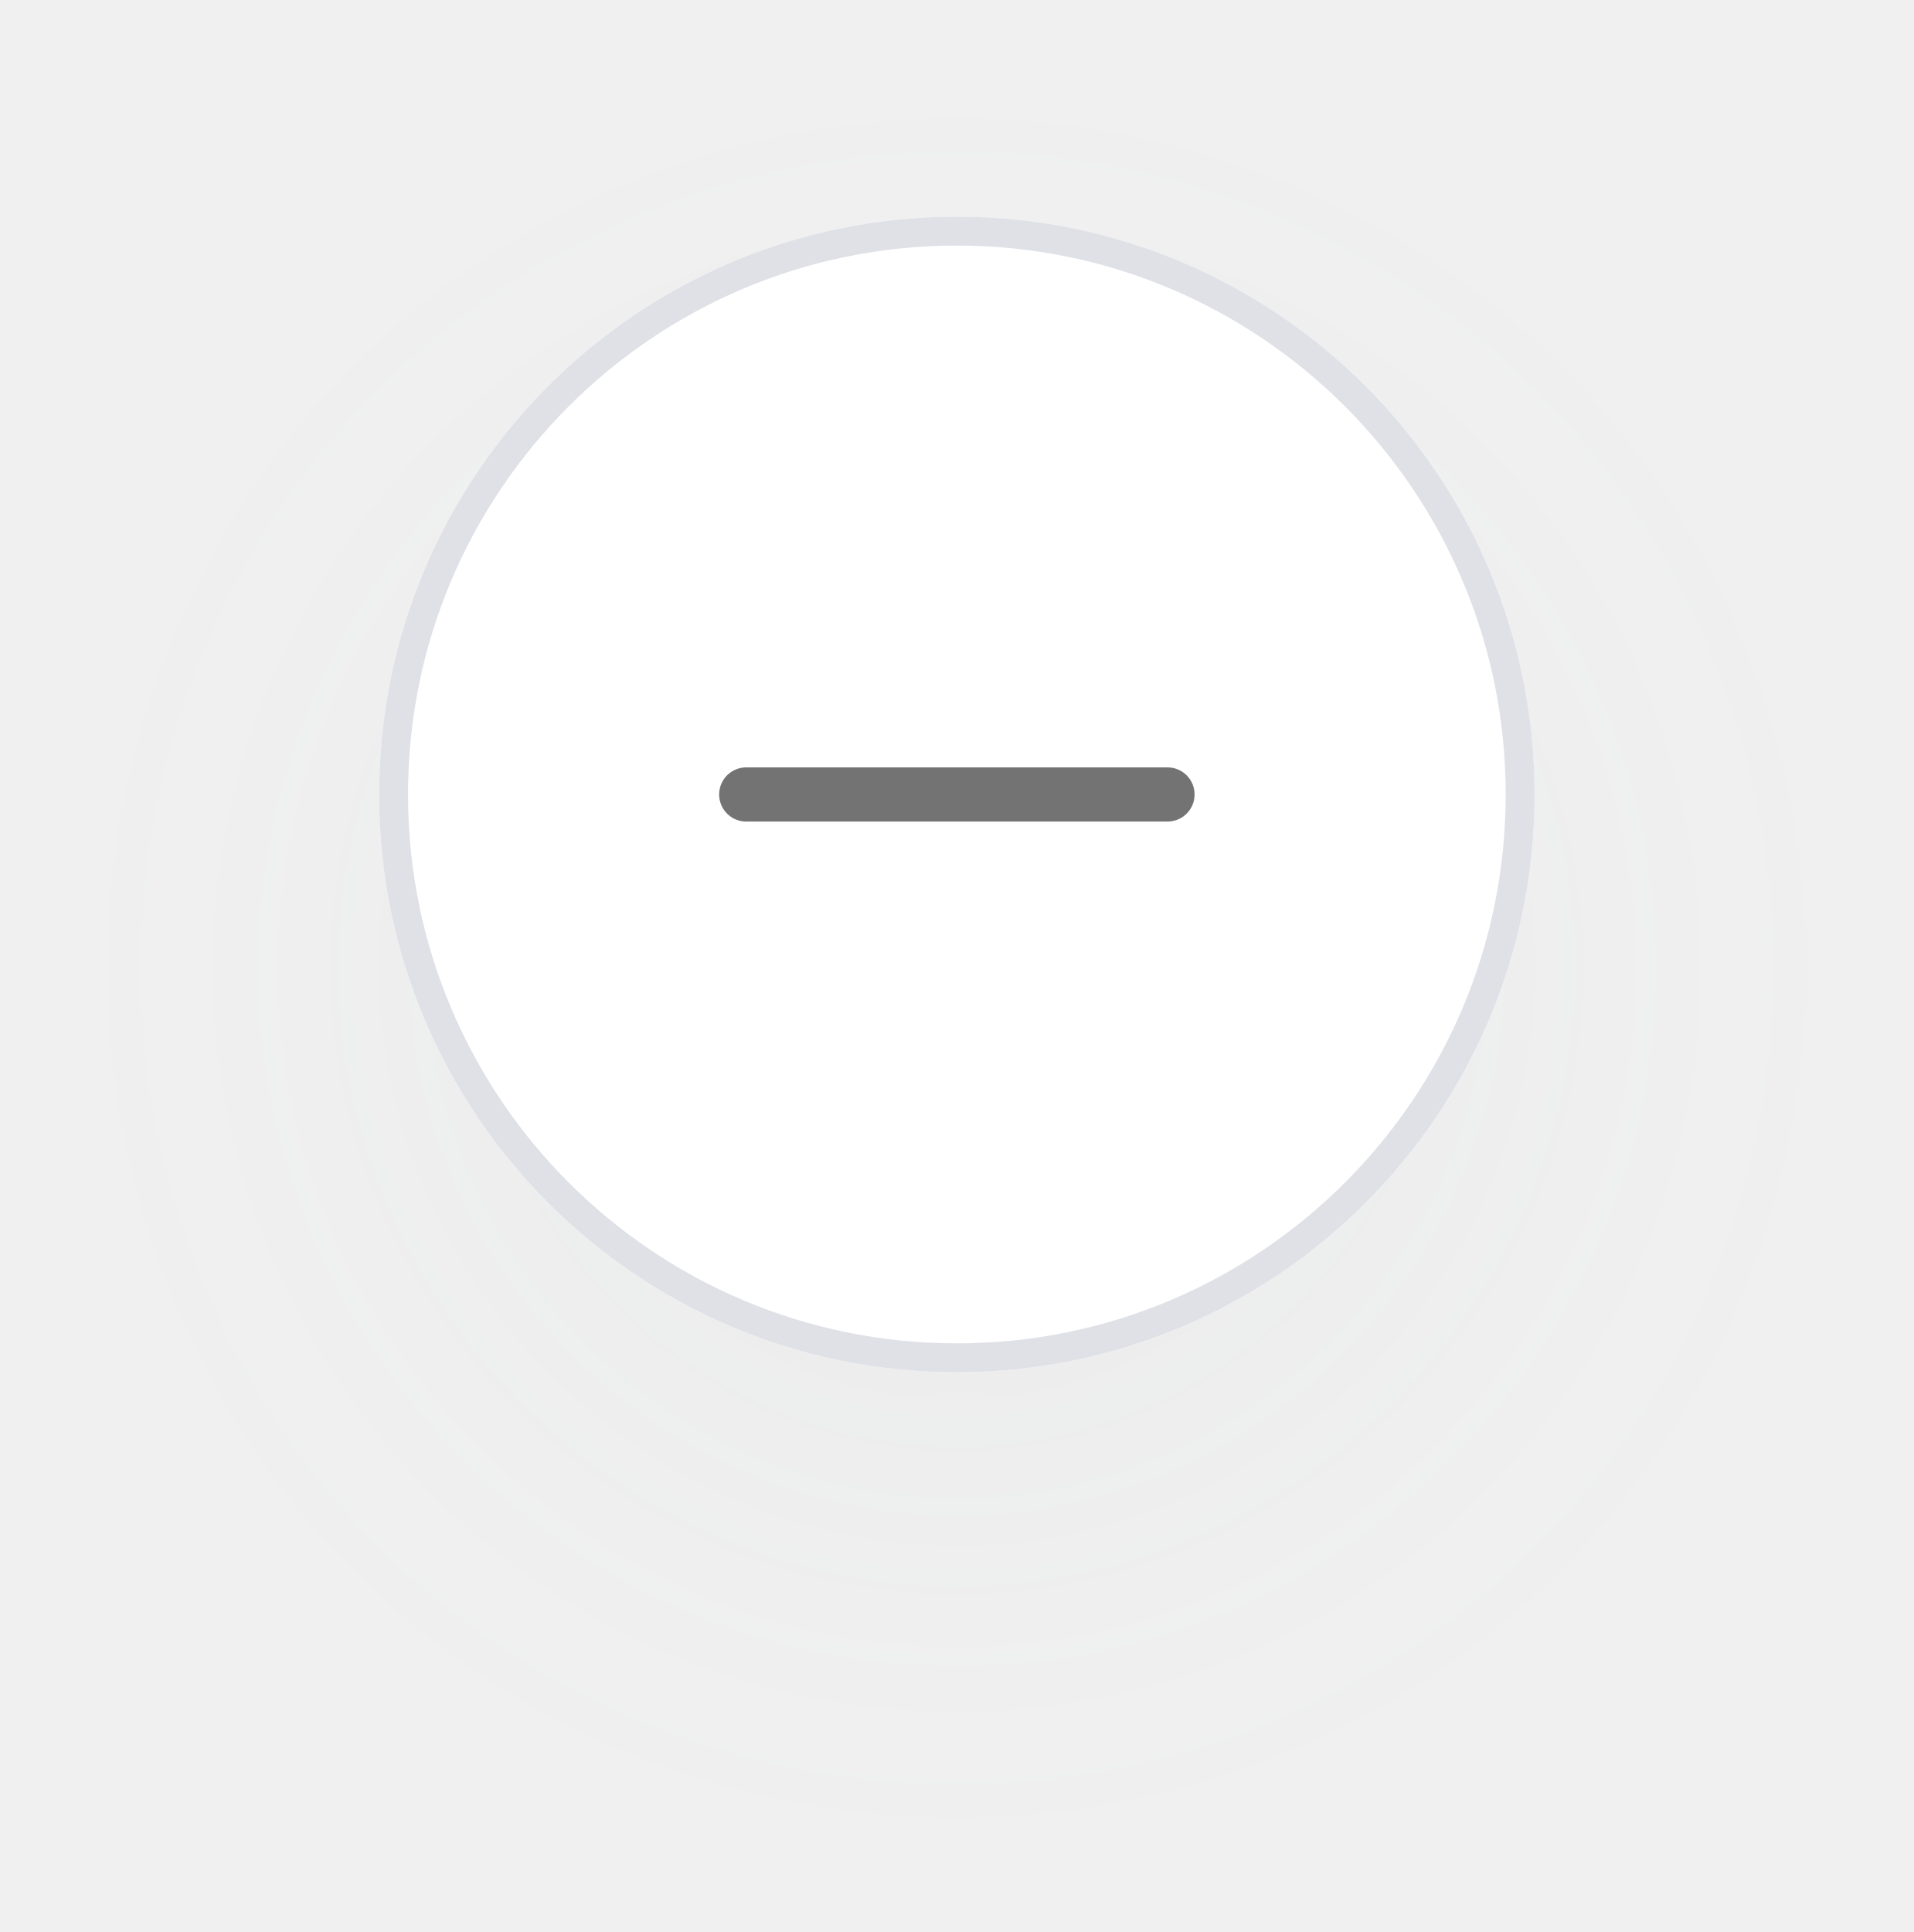
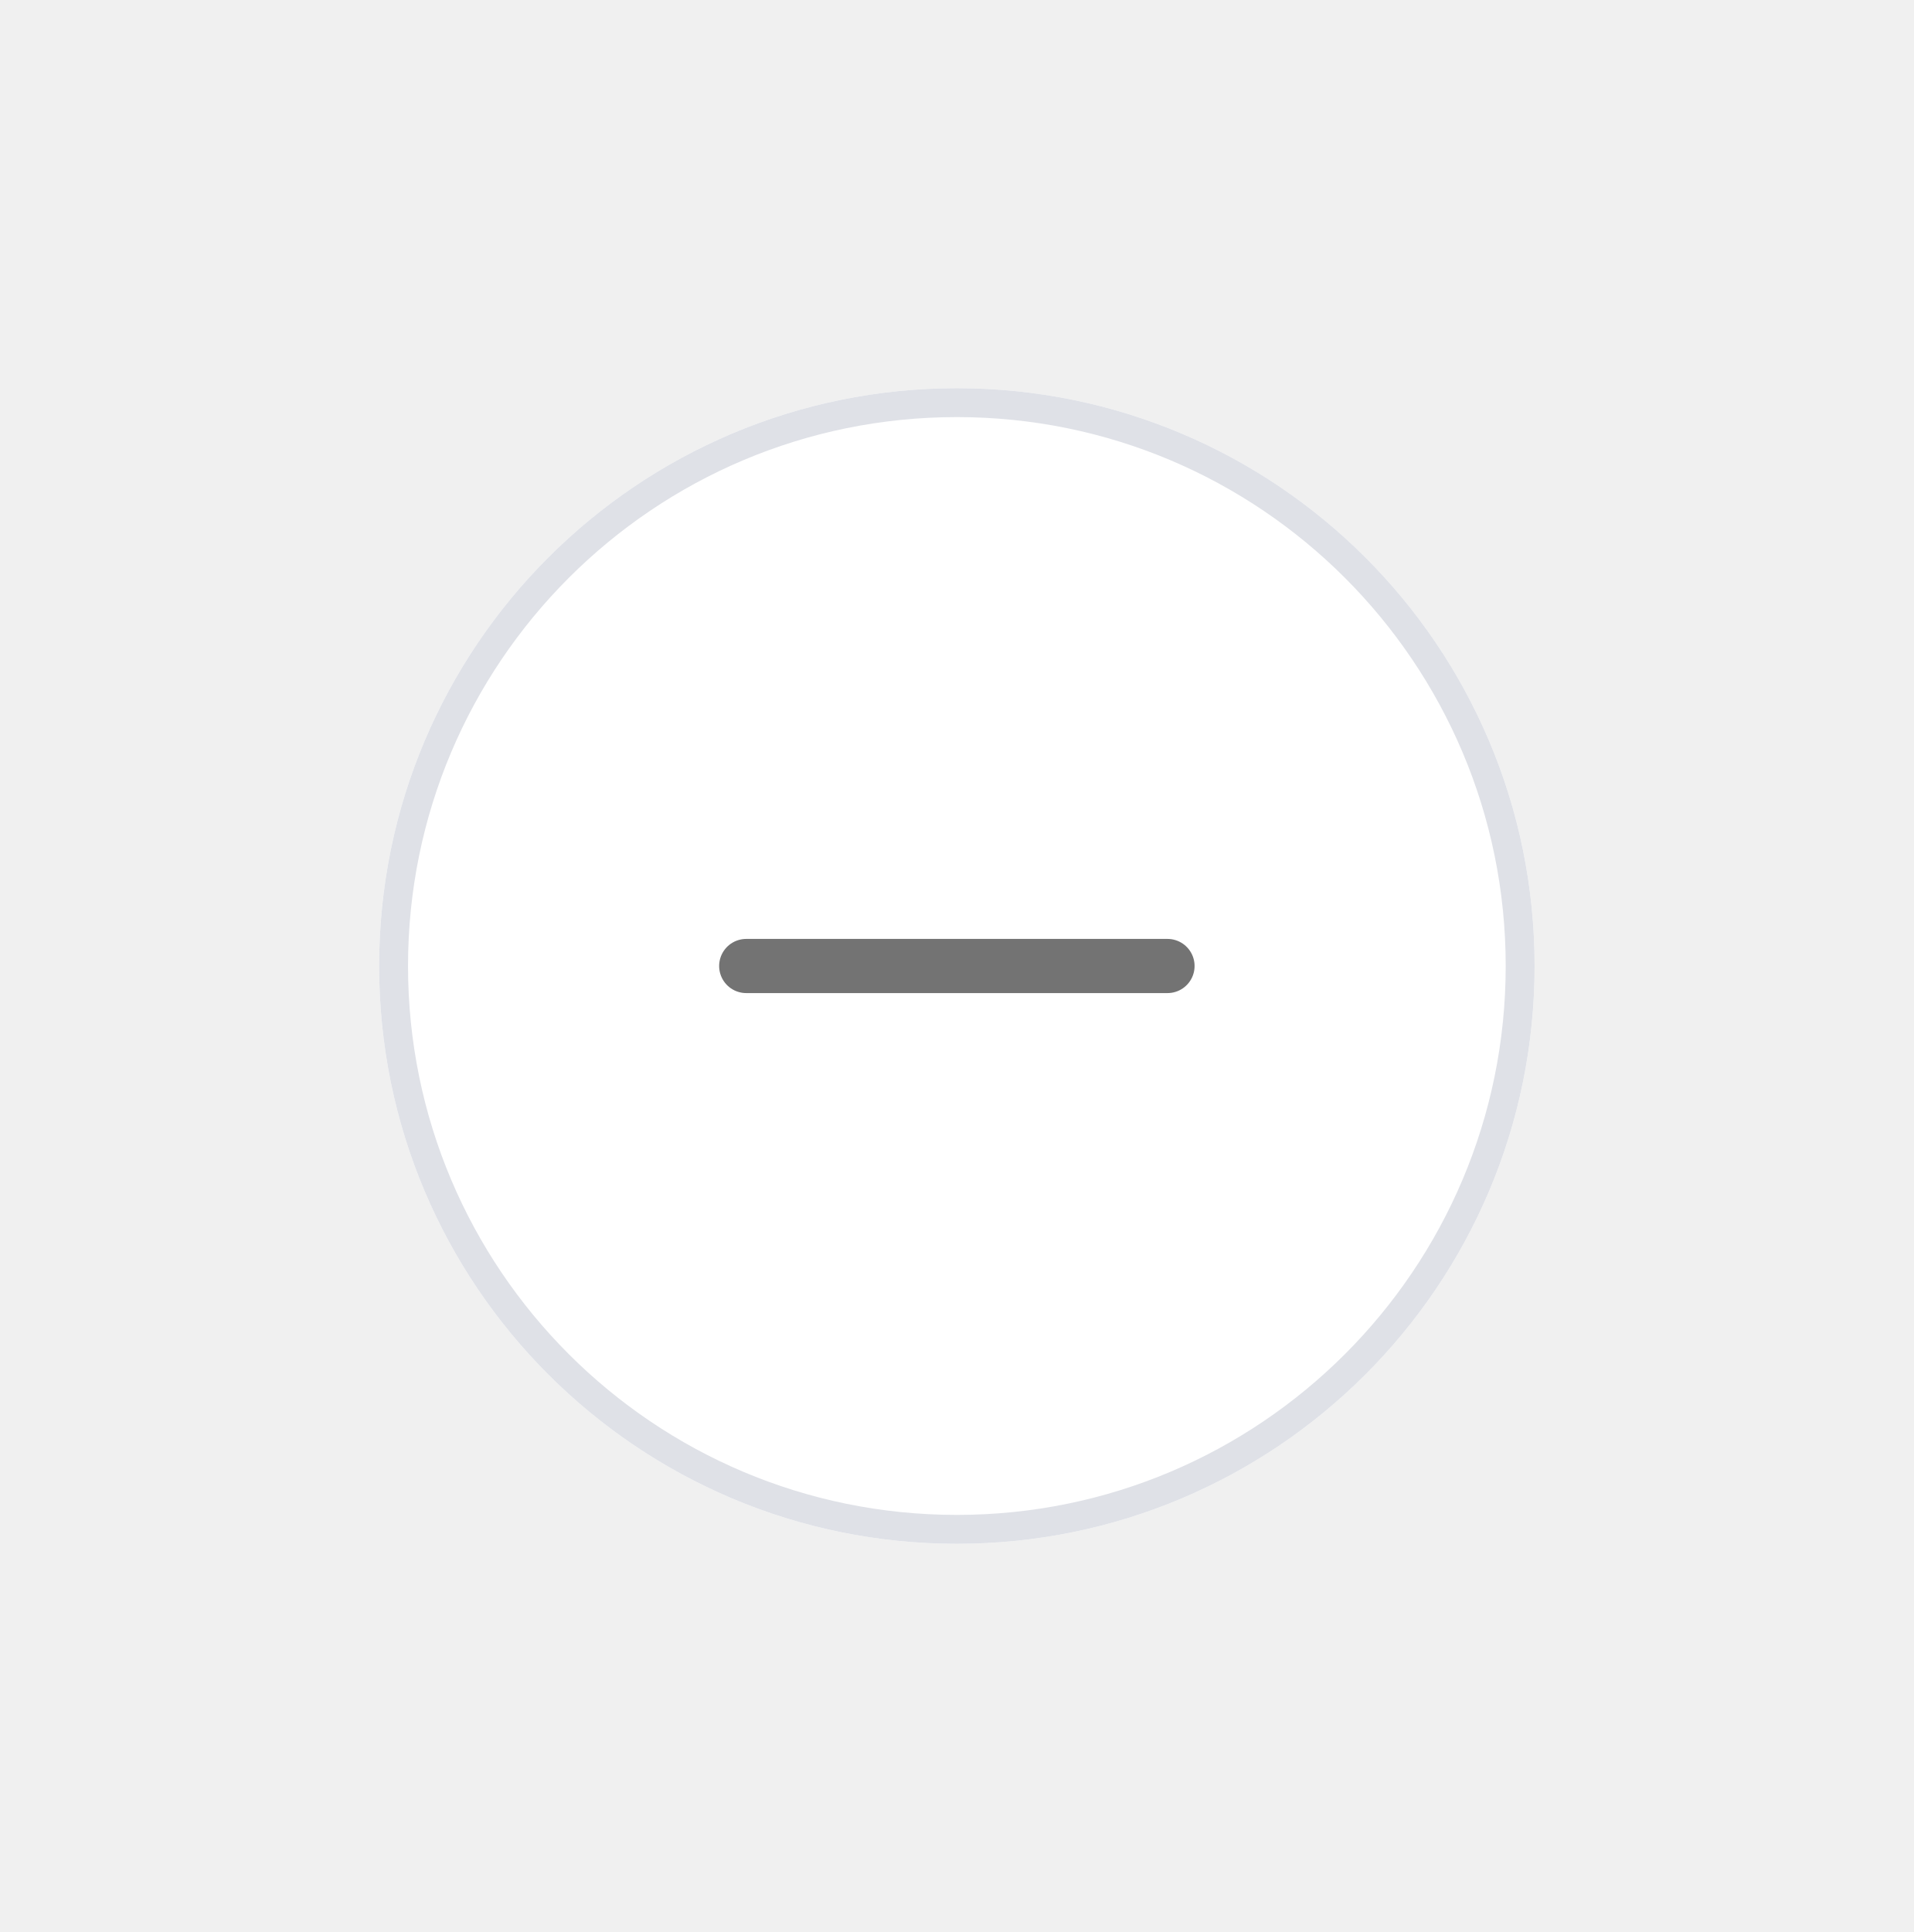
<svg xmlns="http://www.w3.org/2000/svg" width="106" height="107" viewBox="0 0 106 107" fill="none">
-   <g filter="url(#filter0_d_1064_291)">
-     <rect x="21" y="12" width="64" height="64" rx="32" fill="white" />
-     <rect x="21.8" y="12.8" width="62.4" height="62.4" rx="31.2" stroke="#DFE1E7" stroke-width="1.6" />
-   </g>
-   <path d="M64.667 44L41.333 44" stroke="#737373" stroke-width="3" stroke-linecap="round" stroke-linejoin="round" />
-   <defs>
-     <filter id="filter0_d_1064_291" x="0.2" y="0.8" width="105.6" height="105.6" filterUnits="userSpaceOnUse" color-interpolation-filters="sRGB">
-       <feFlood flood-opacity="0" result="BackgroundImageFix" />
-       <feColorMatrix in="SourceAlpha" type="matrix" values="0 0 0 0 0 0 0 0 0 0 0 0 0 0 0 0 0 0 127 0" result="hardAlpha" />
-       <feOffset dy="9.6" />
-       <feGaussianBlur stdDeviation="10.4" />
-       <feColorMatrix type="matrix" values="0 0 0 0 0.627 0 0 0 0 0.682 0 0 0 0 0.753 0 0 0 0.04 0" />
-       <feBlend mode="normal" in2="BackgroundImageFix" result="effect1_dropShadow_1064_291" />
-       <feBlend mode="normal" in="SourceGraphic" in2="effect1_dropShadow_1064_291" result="shape" />
-     </filter>
-   </defs>
+   <rect x="21" y="21.5" width="64" height="64" rx="32" fill="white" />
+   <rect x="21.8" y="22.3" width="62.4" height="62.4" rx="31.2" stroke="#DFE1E7" stroke-width="1.6" />
+   <path d="M64.667 53.5H41.333" stroke="#737373" stroke-width="3" stroke-linecap="round" stroke-linejoin="round" />
</svg>
